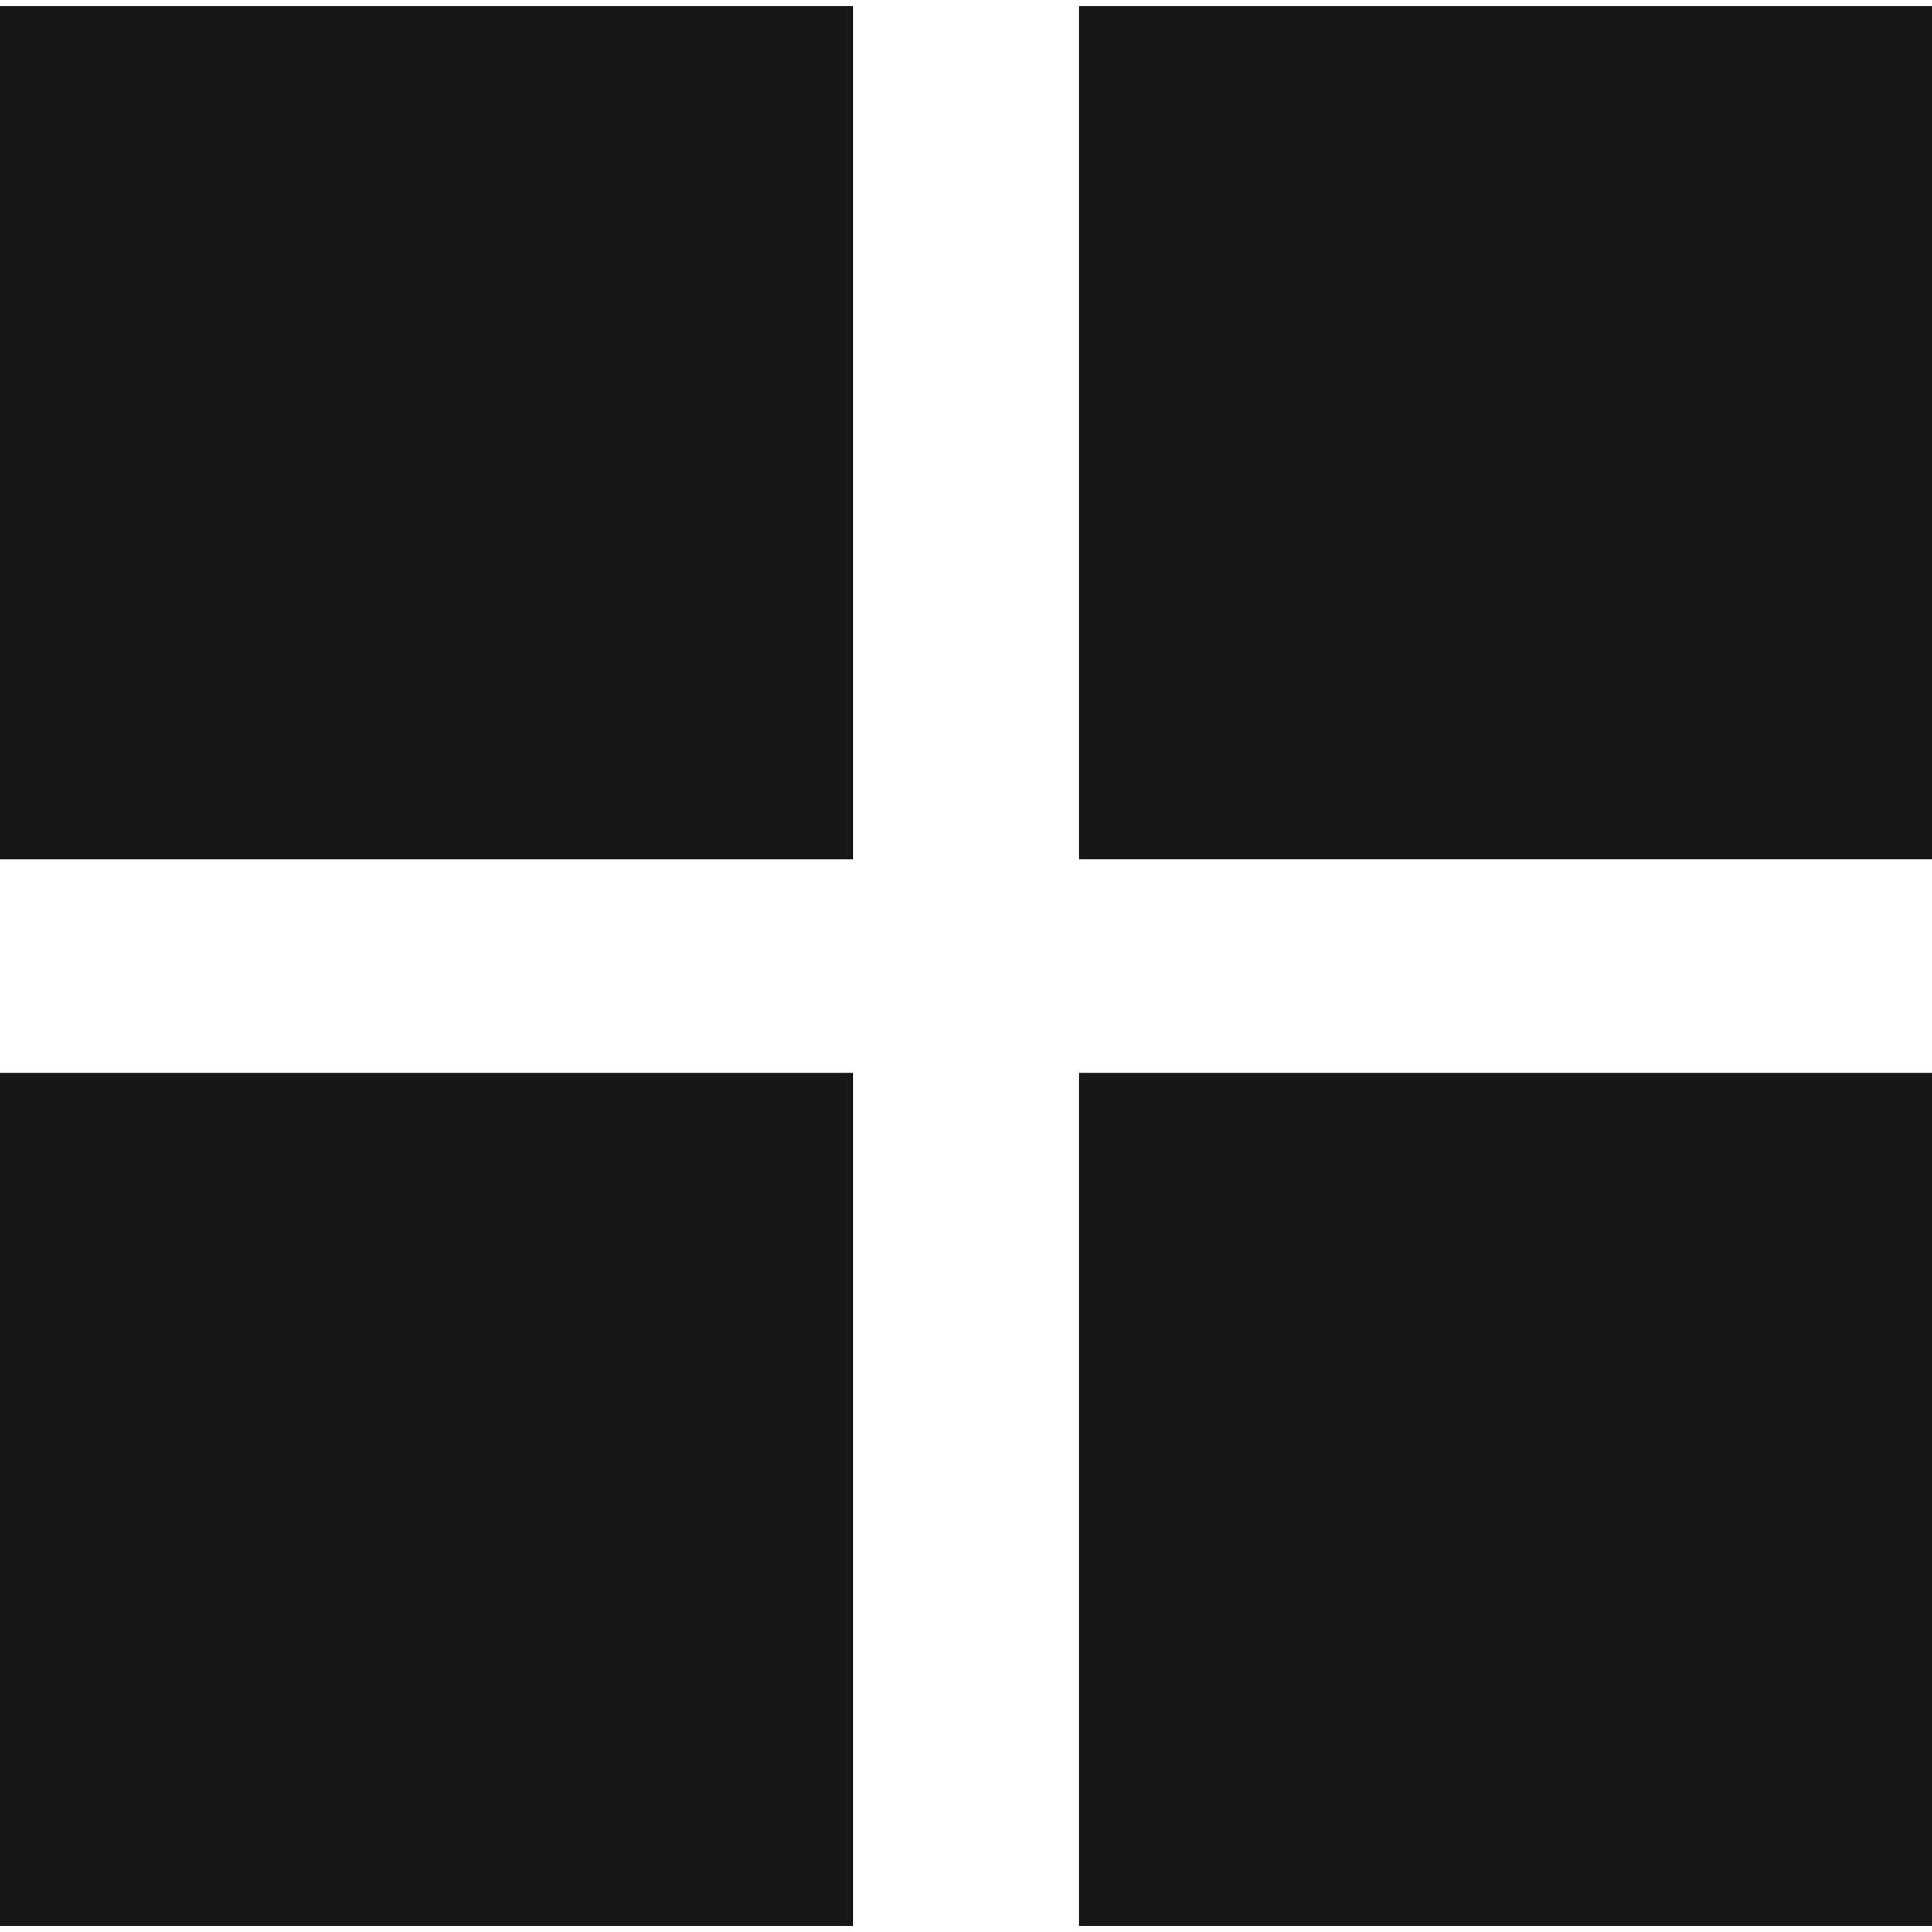
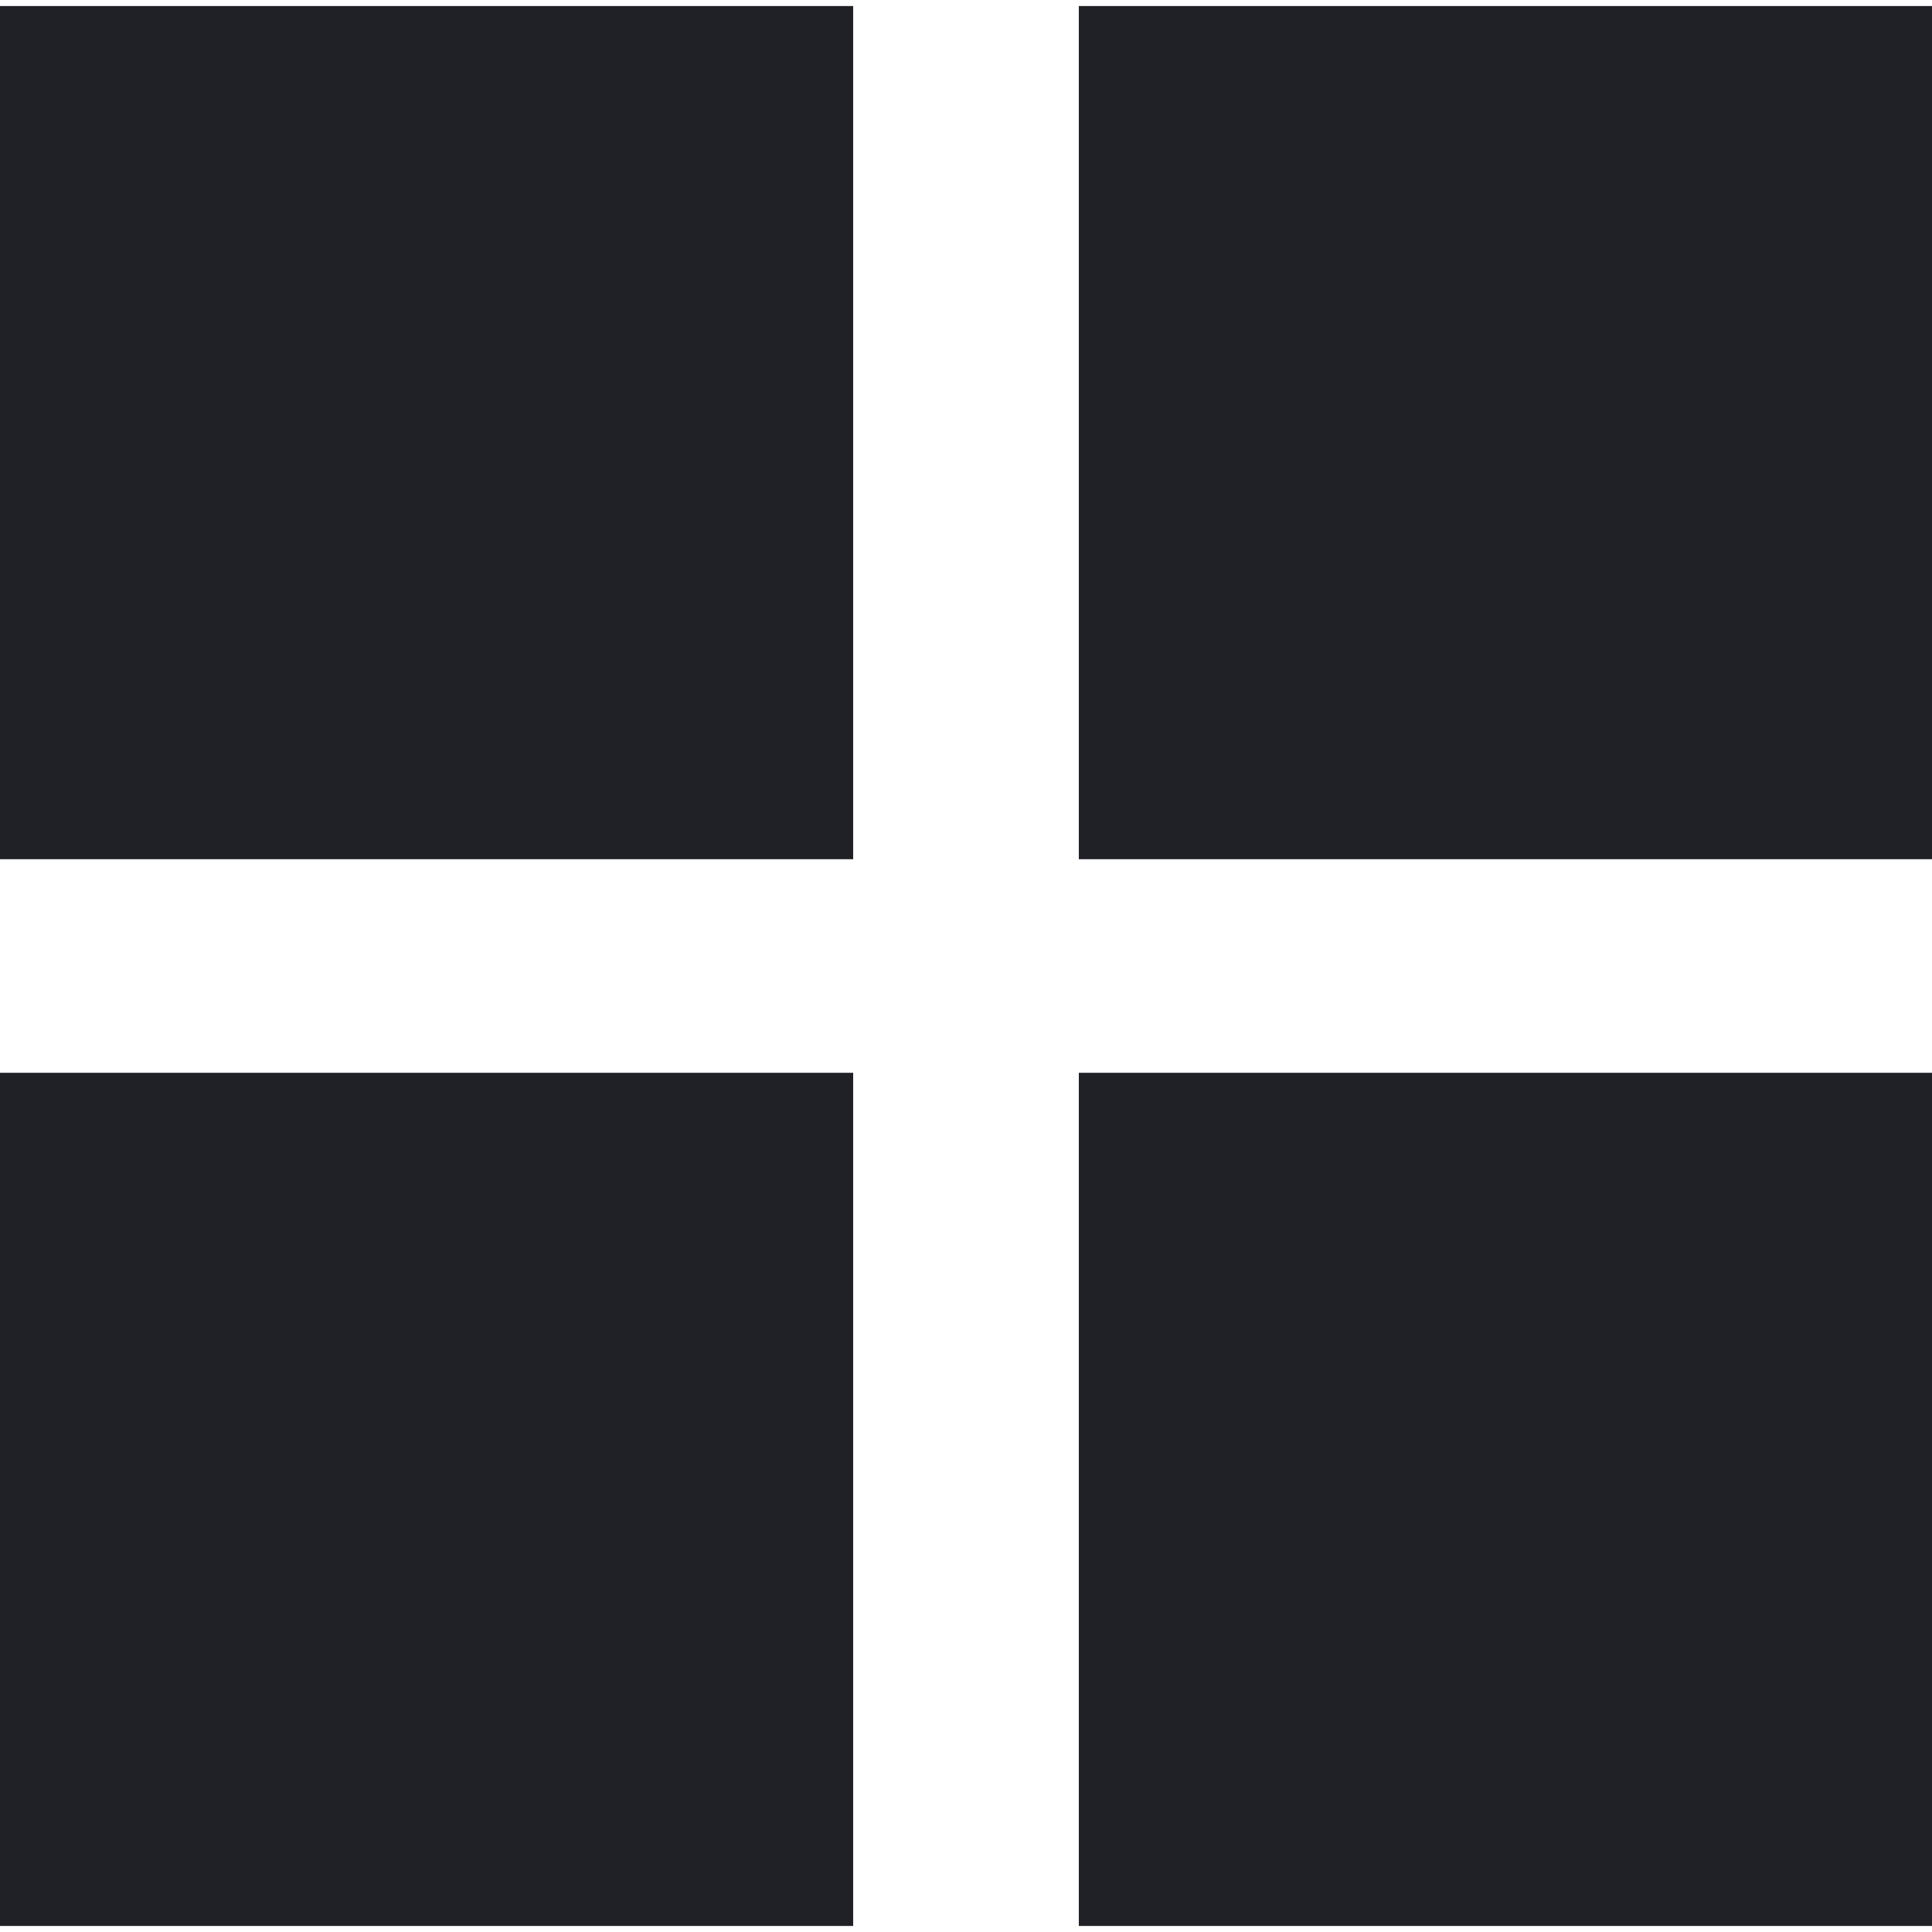
- <svg xmlns="http://www.w3.org/2000/svg" version="1.1" id="Capa_1" x="0px" y="0px" width="512px" height="512px" viewBox="0 0 33.109 33.109" style="enable-background:new 0 0 33.109 33.109;" xml:space="preserve">
+ <svg xmlns="http://www.w3.org/2000/svg" version="1.1" id="Capa_1" x="0px" y="0px" viewBox="0 0 512 512" style="enable-background:new 0 0 512 512;" xml:space="preserve">
+   <style type="text/css">
+ 	.st0{fill:#1F2126;}
+ </style>
  <g>
-     <path d="M33.109,0.105v14.621H18.49V0.105H33.109z M0,14.727h14.62V0.105H0V14.727z M18.49,33.004h14.619V18.385H18.49V33.004z    M0,33.004h14.62V18.385H0V33.004z" fill="#181818" />
+     <path class="st0" d="M512,1.6v226.1H285.9V1.6H512z M0,227.7h226.1V1.6H0V227.7z M285.9,510.4H512V284.3H285.9V510.4z M0,510.4   h226.1V284.3H0V510.4z" />
  </g>
-   <g>
- </g>
-   <g>
- </g>
-   <g>
- </g>
-   <g>
- </g>
-   <g>
- </g>
-   <g>
- </g>
-   <g>
- </g>
-   <g>
- </g>
-   <g>
- </g>
-   <g>
- </g>
-   <g>
- </g>
-   <g>
- </g>
-   <g>
- </g>
-   <g>
- </g>
-   <g>
- </g>
</svg>
